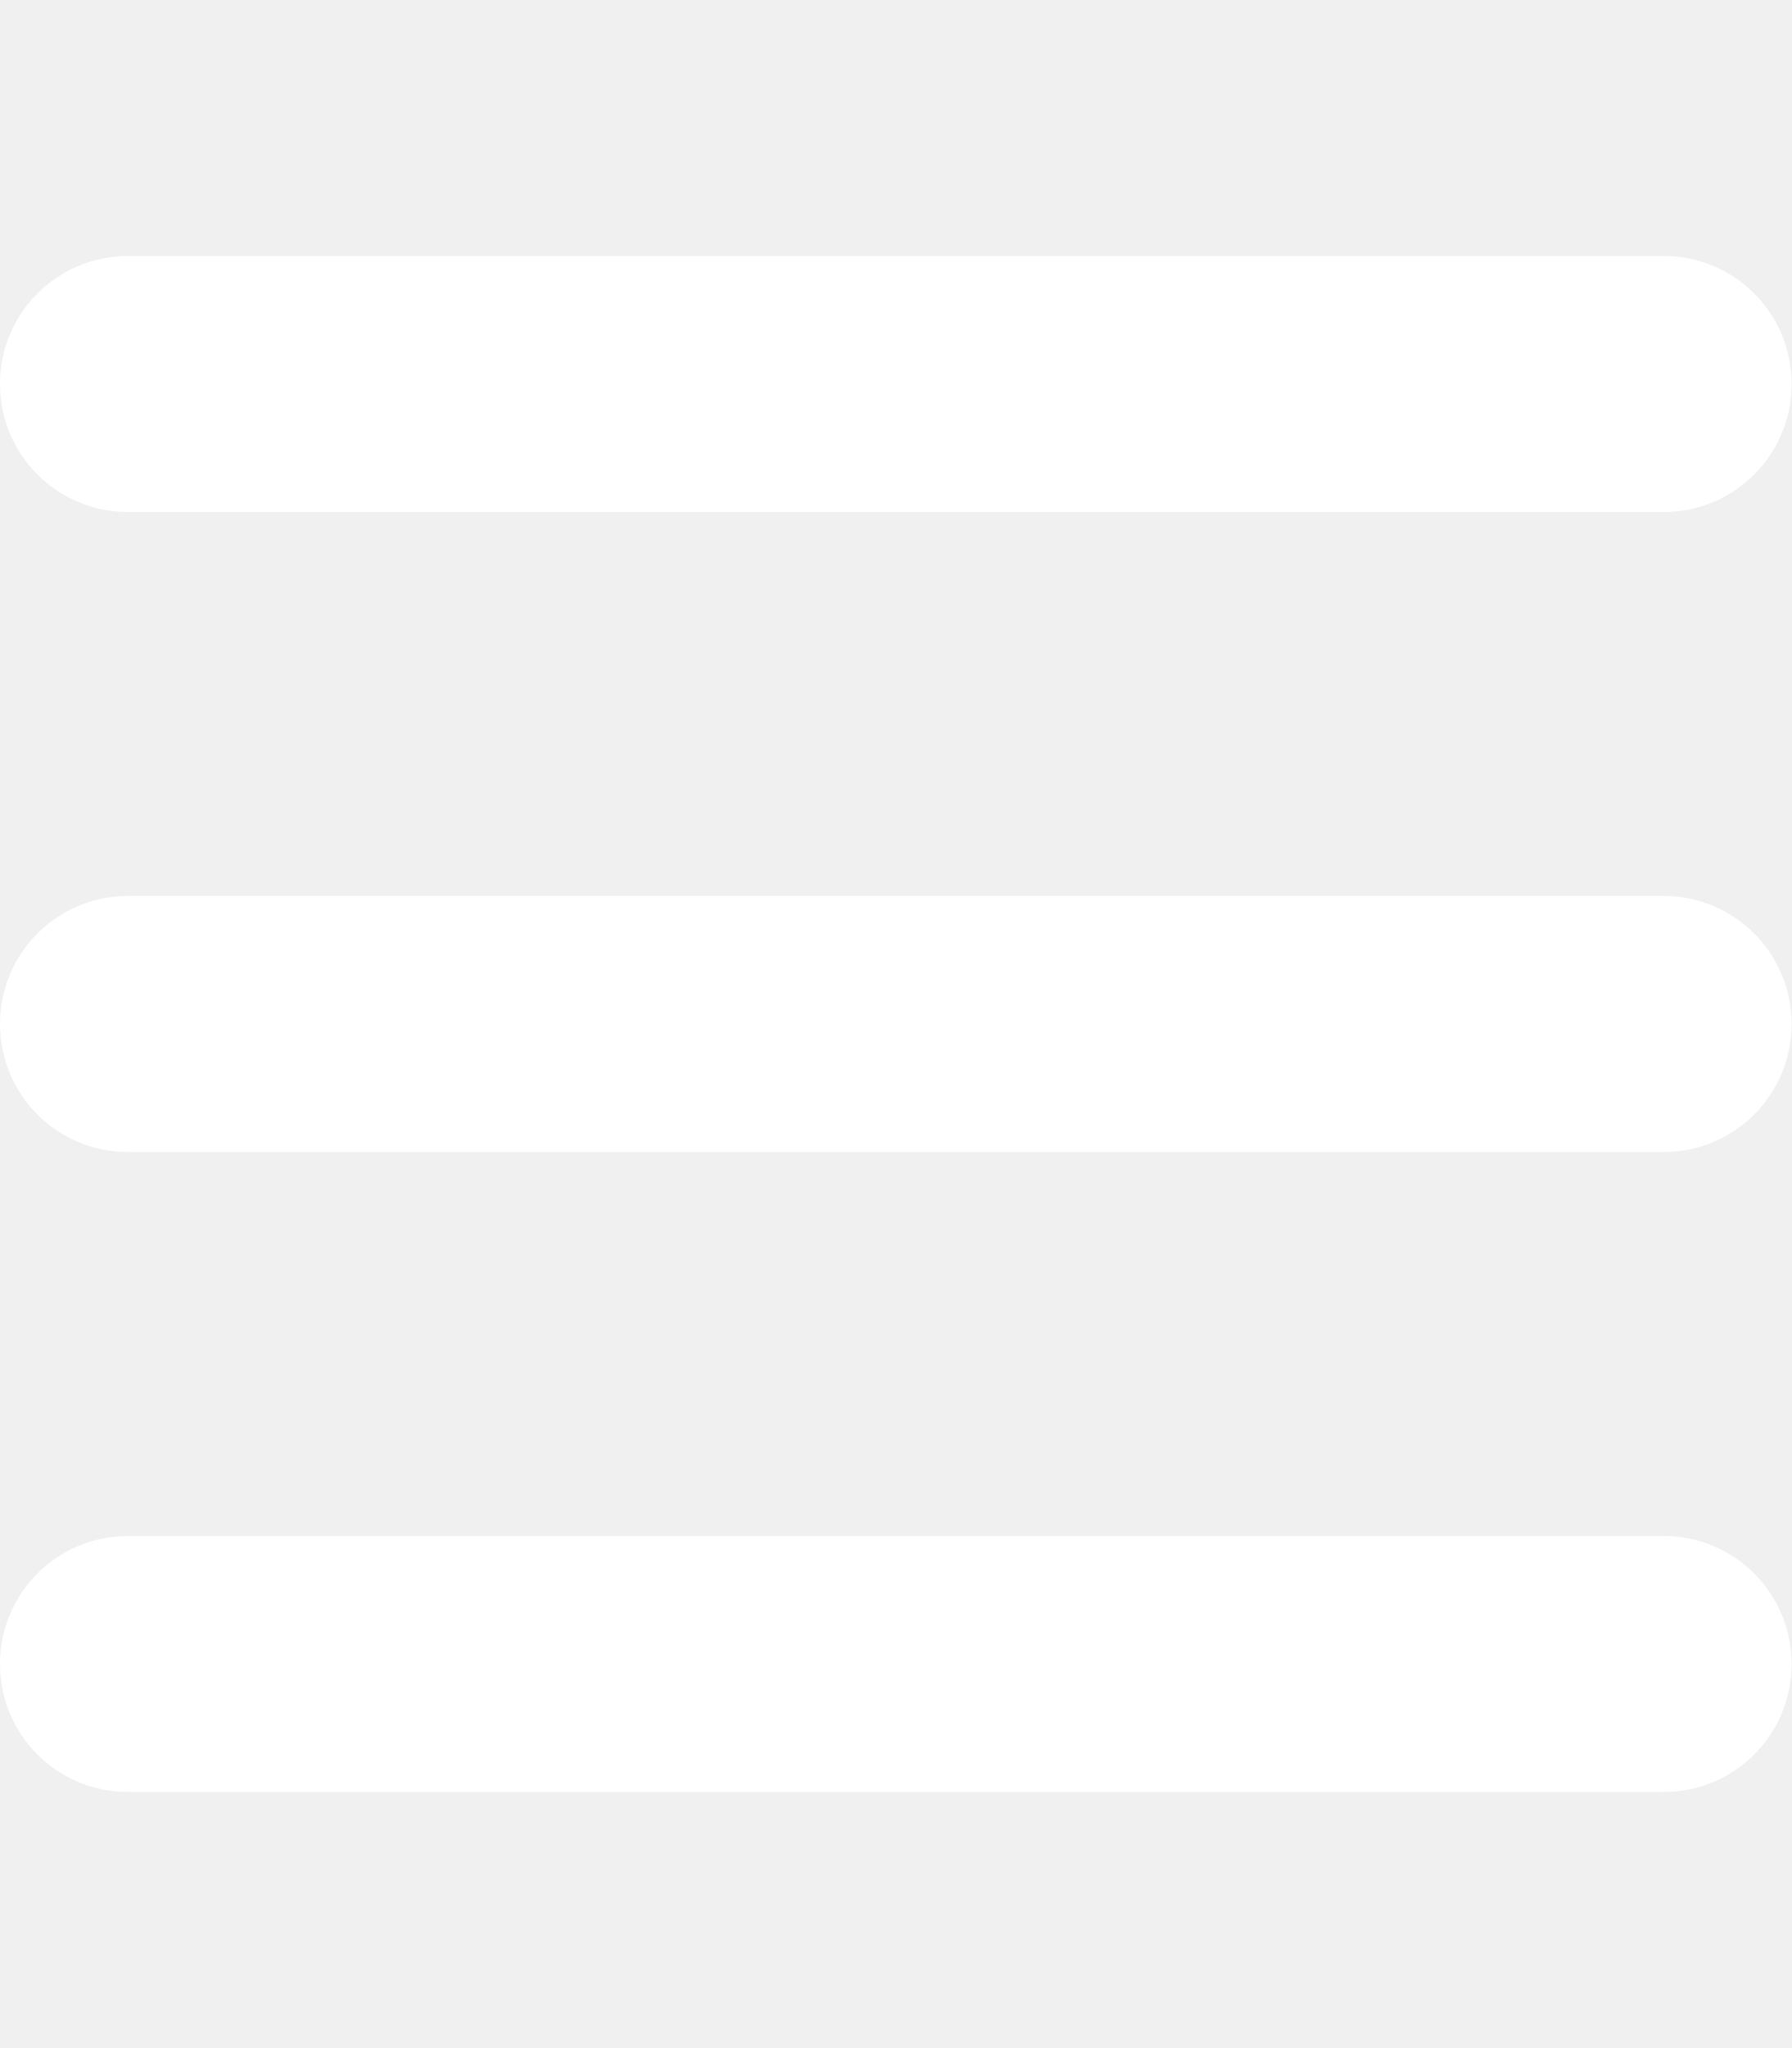
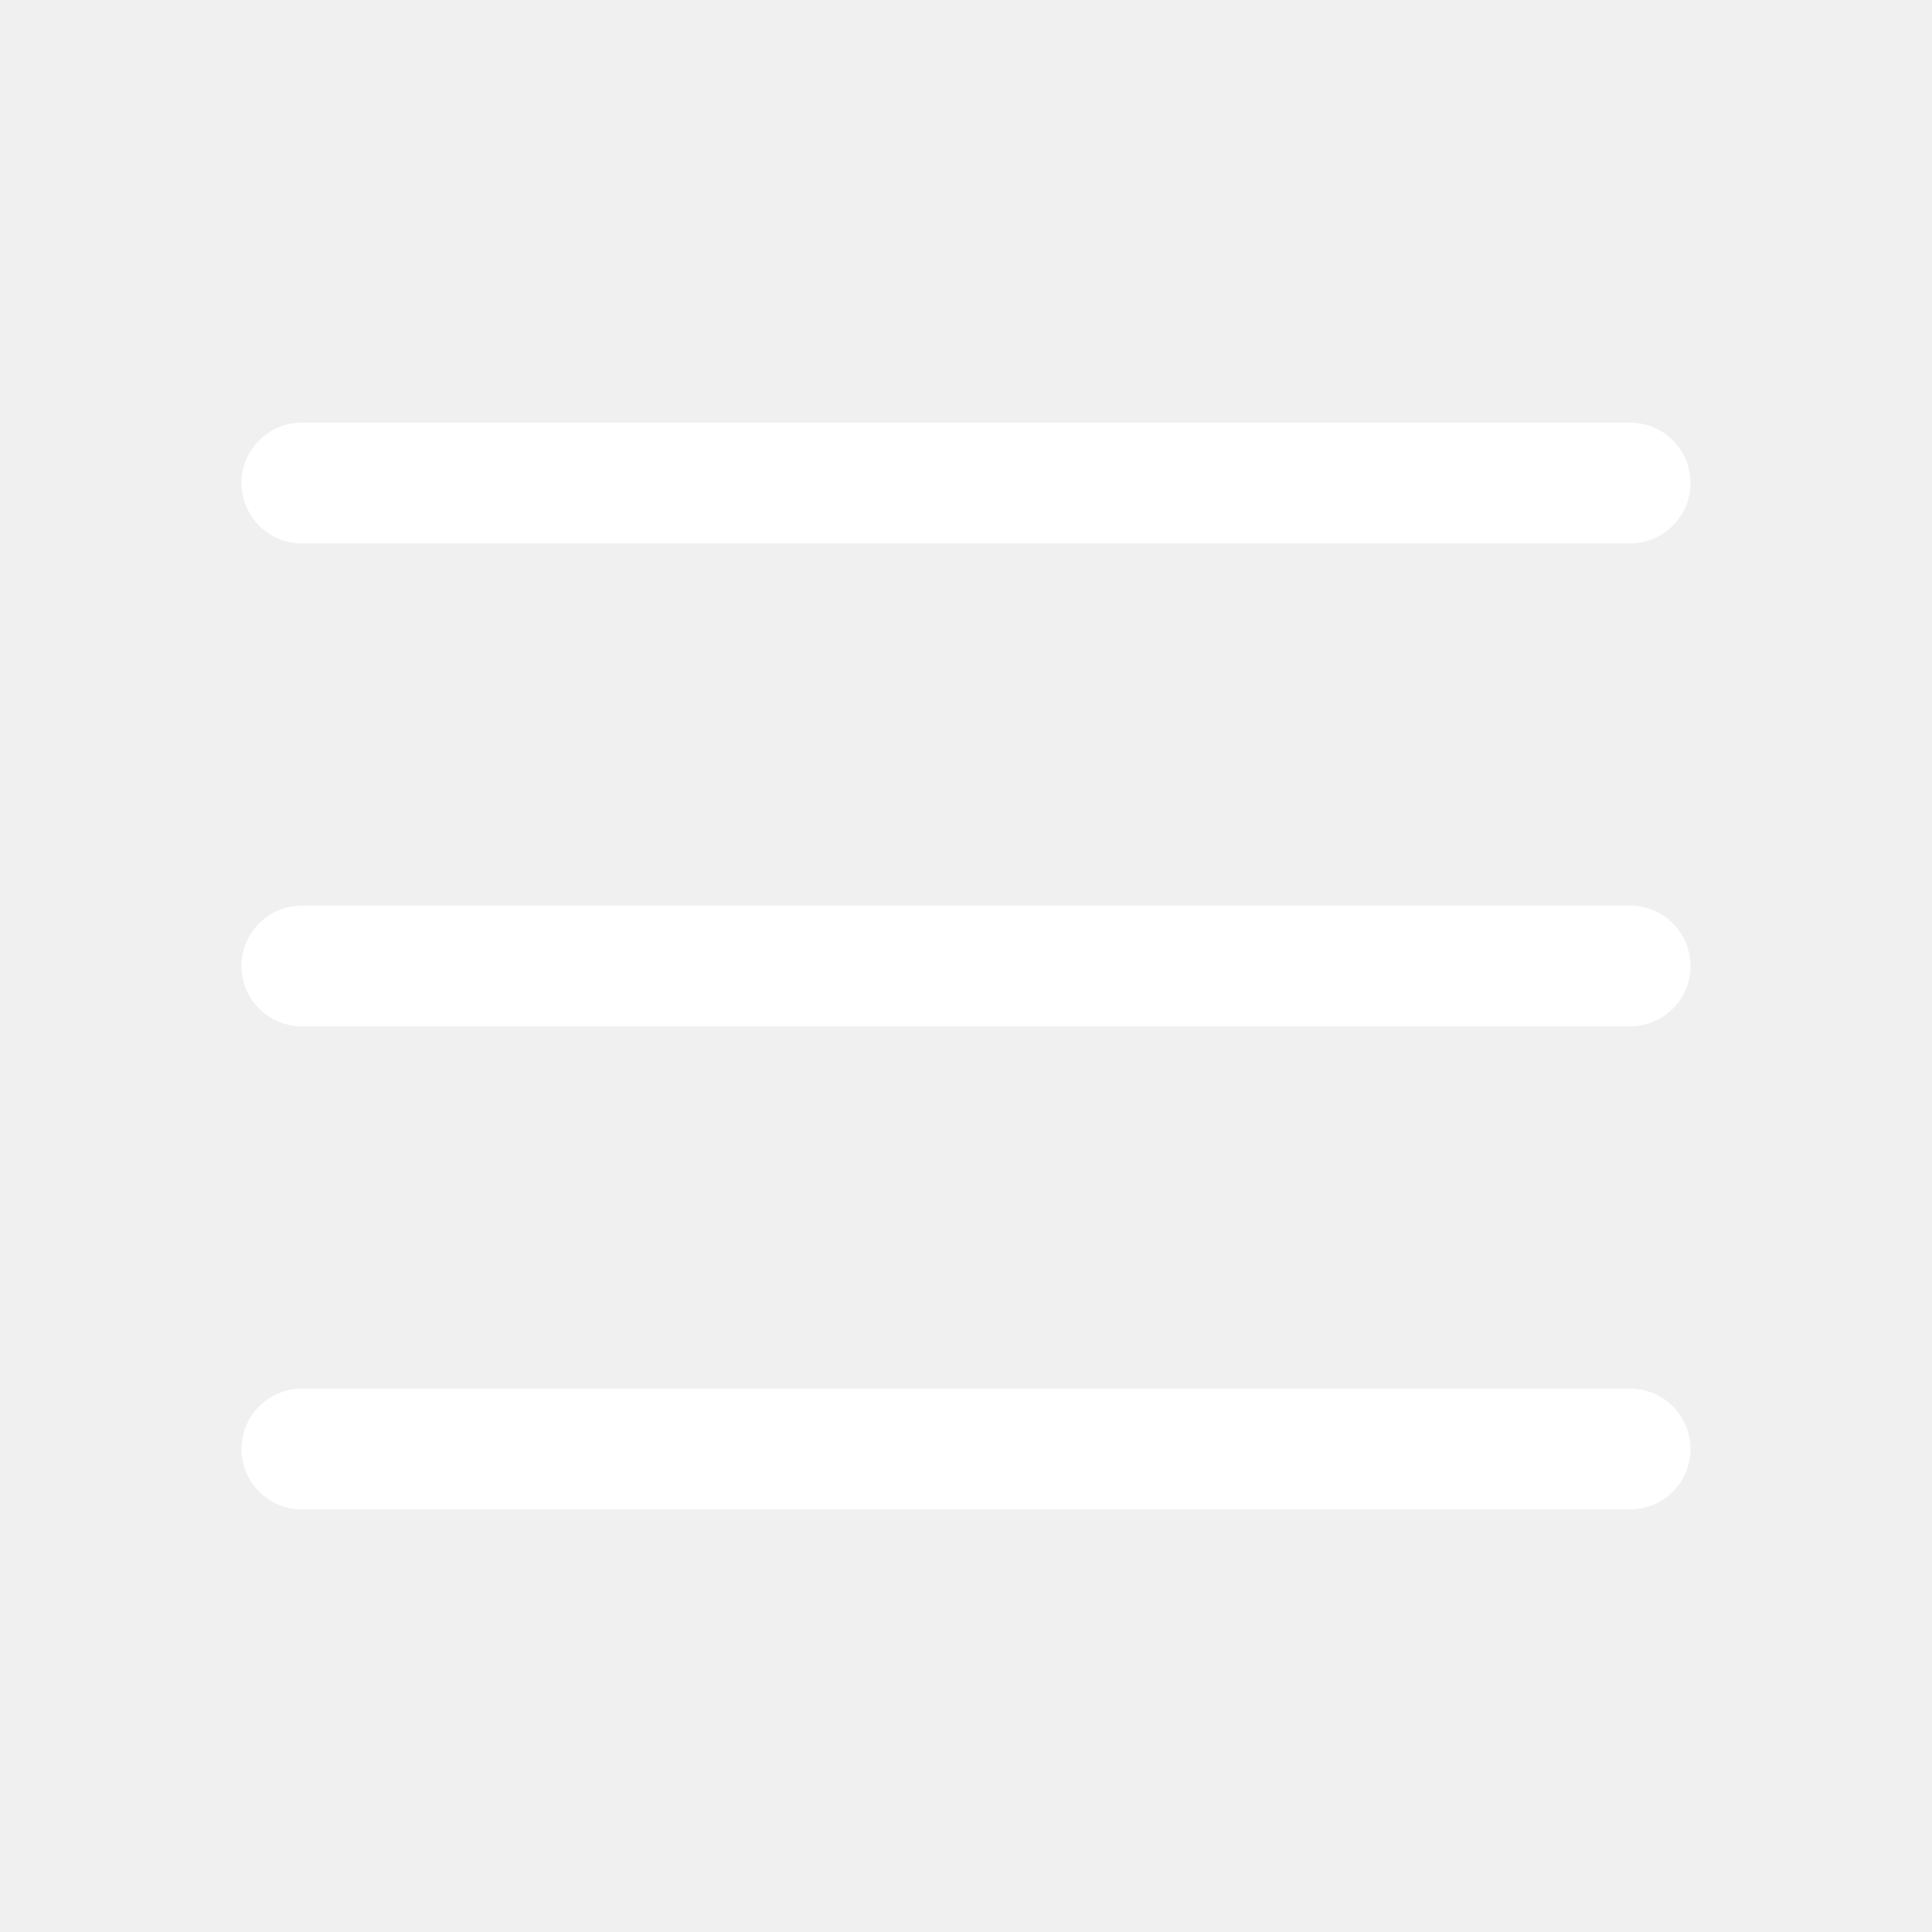
- <svg xmlns="http://www.w3.org/2000/svg" viewBox="0 0 448 512">
-   <path fill="#ffffff" d="M0 96C0 78.3 14.3 64 32 64l384 0c17.7 0 32 14.3 32 32s-14.3 32-32 32L32 128C14.3 128 0 113.7 0 96zM0 256c0-17.7 14.3-32 32-32l384 0c17.7 0 32 14.3 32 32s-14.3 32-32 32L32 288c-17.7 0-32-14.3-32-32zM448 416c0 17.7-14.3 32-32 32L32 448c-17.7 0-32-14.3-32-32s14.3-32 32-32l384 0c17.7 0 32 14.3 32 32z" />
+ <svg xmlns="http://www.w3.org/2000/svg" width="32" height="32" fill="#fff" viewBox="0 0 256 256">
+   <path d="M224,128a8,8,0,0,1-8,8H40a8,8,0,0,1,0-16H216A8,8,0,0,1,224,128ZM40,72H216a8,8,0,0,0,0-16H40a8,8,0,0,0,0,16ZM216,184H40a8,8,0,0,0,0,16H216a8,8,0,0,0,0-16Z" />
</svg>
